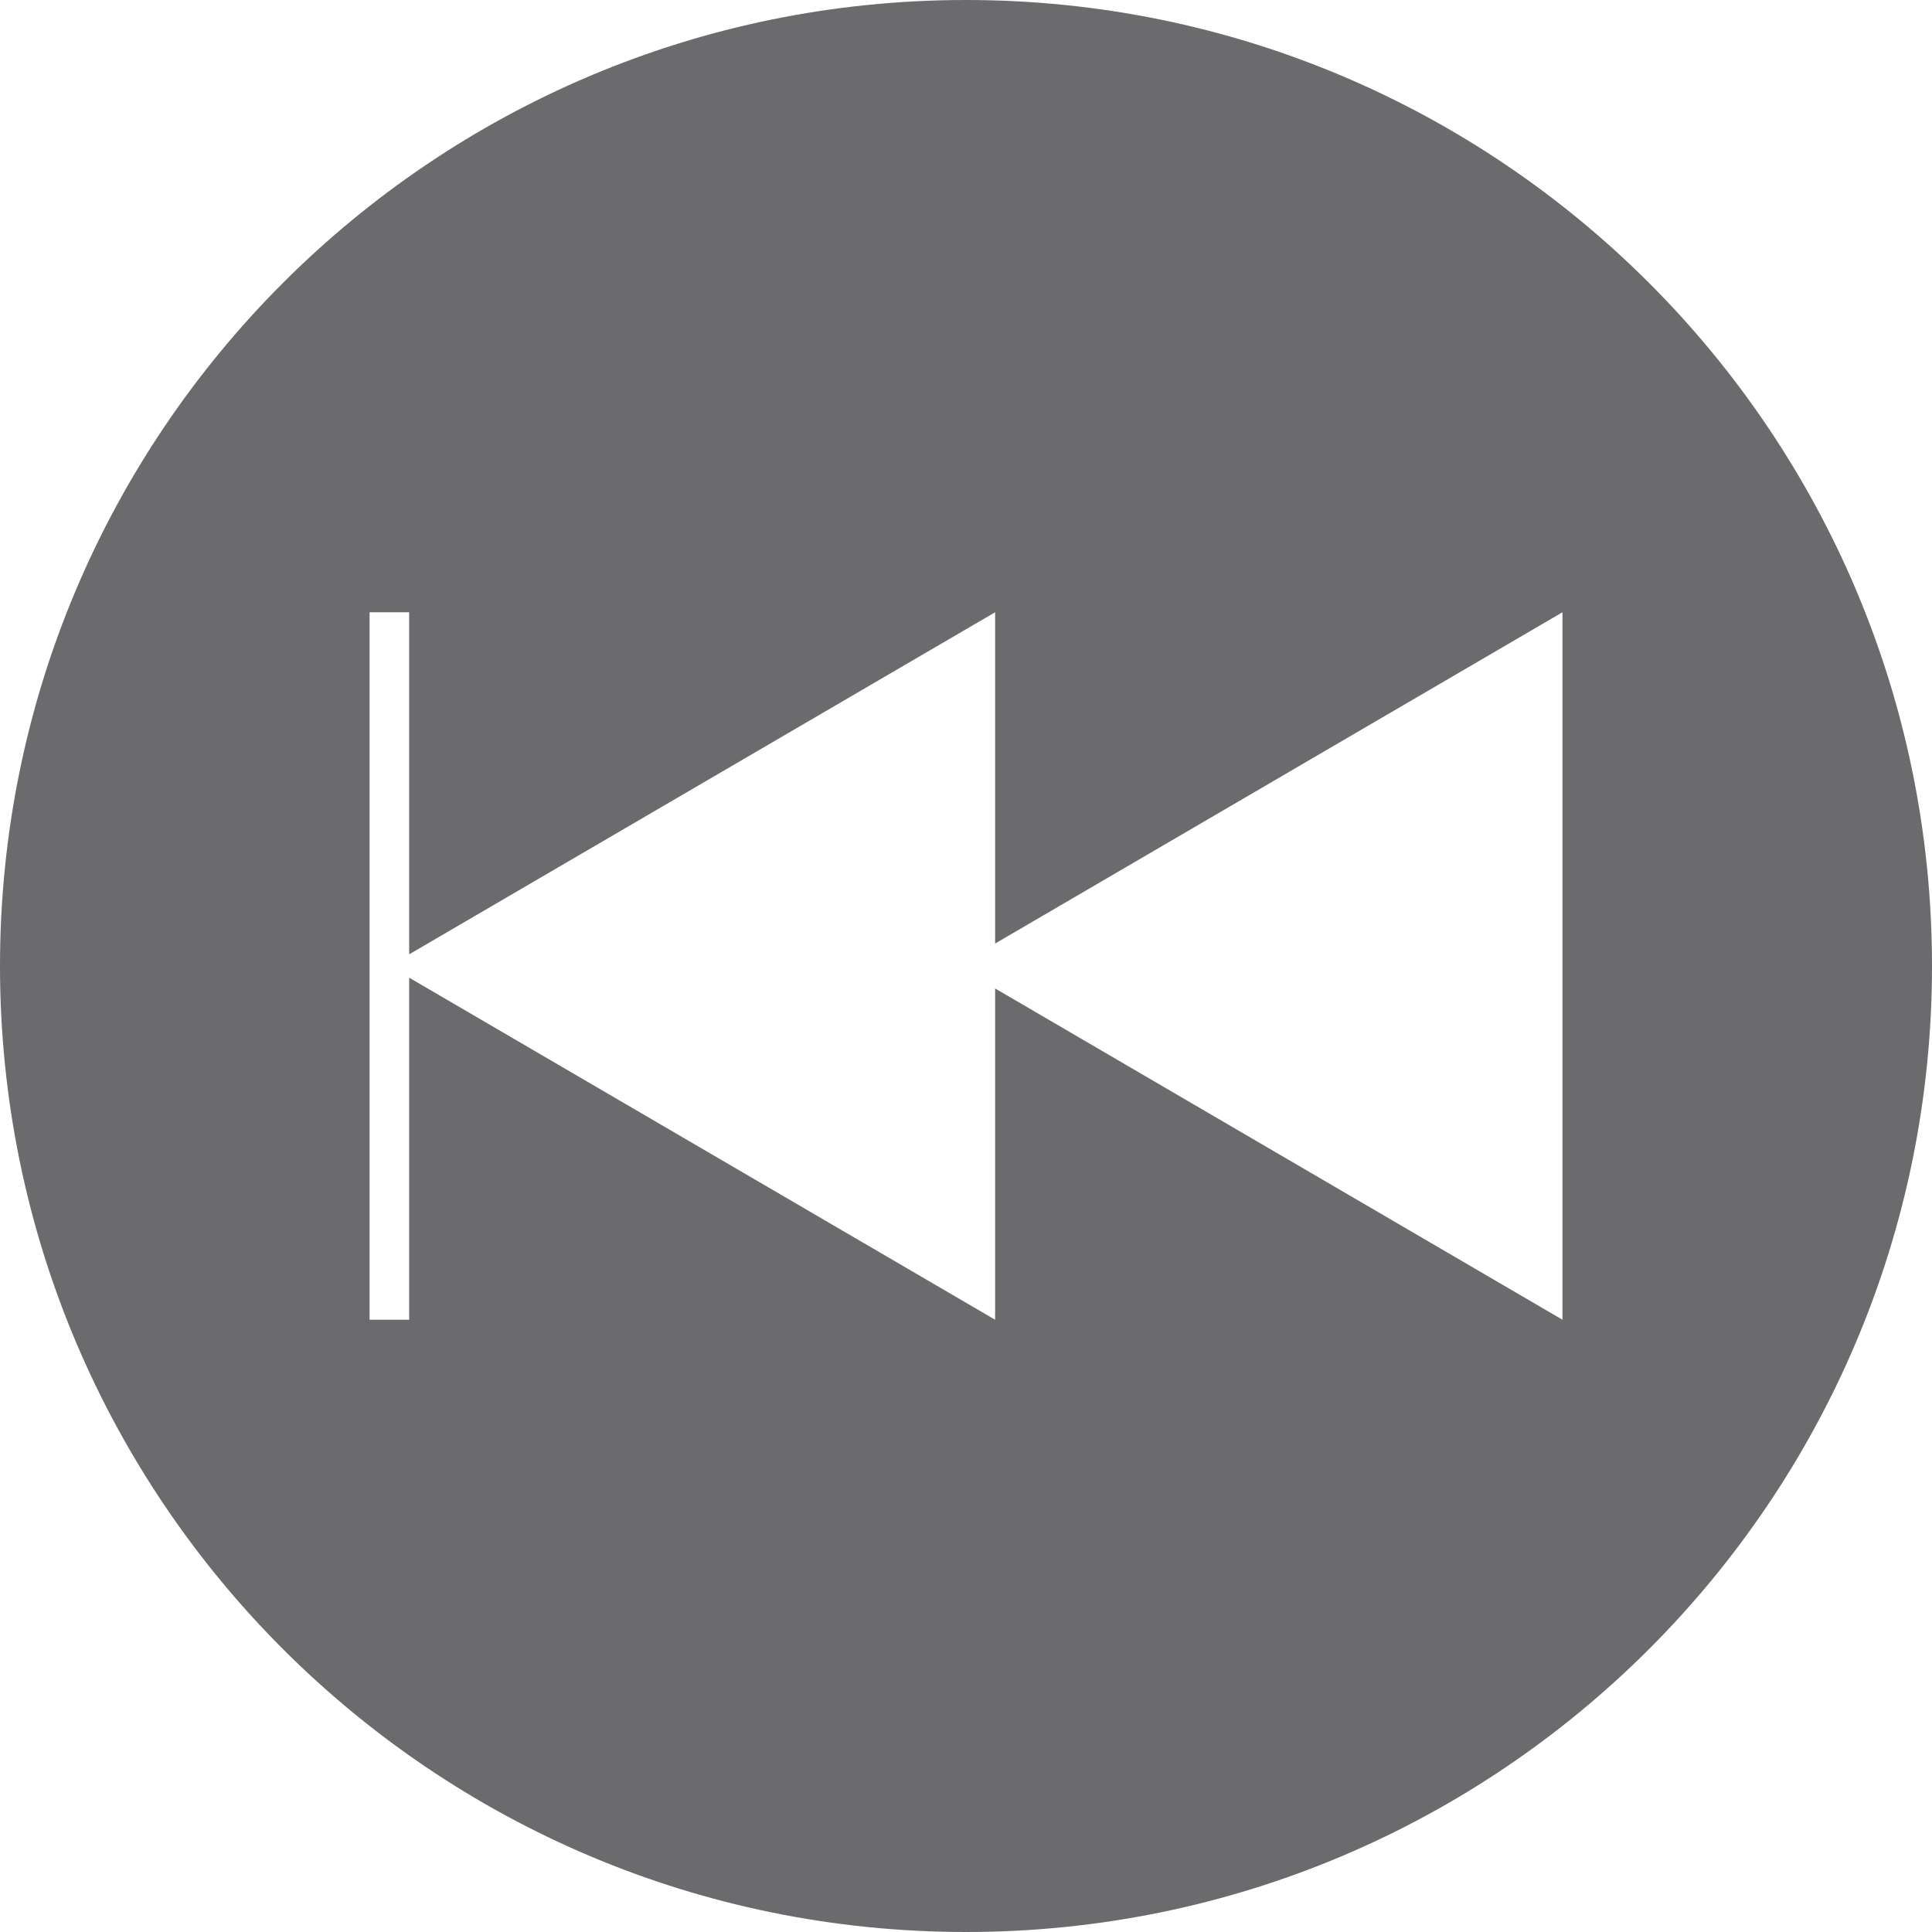
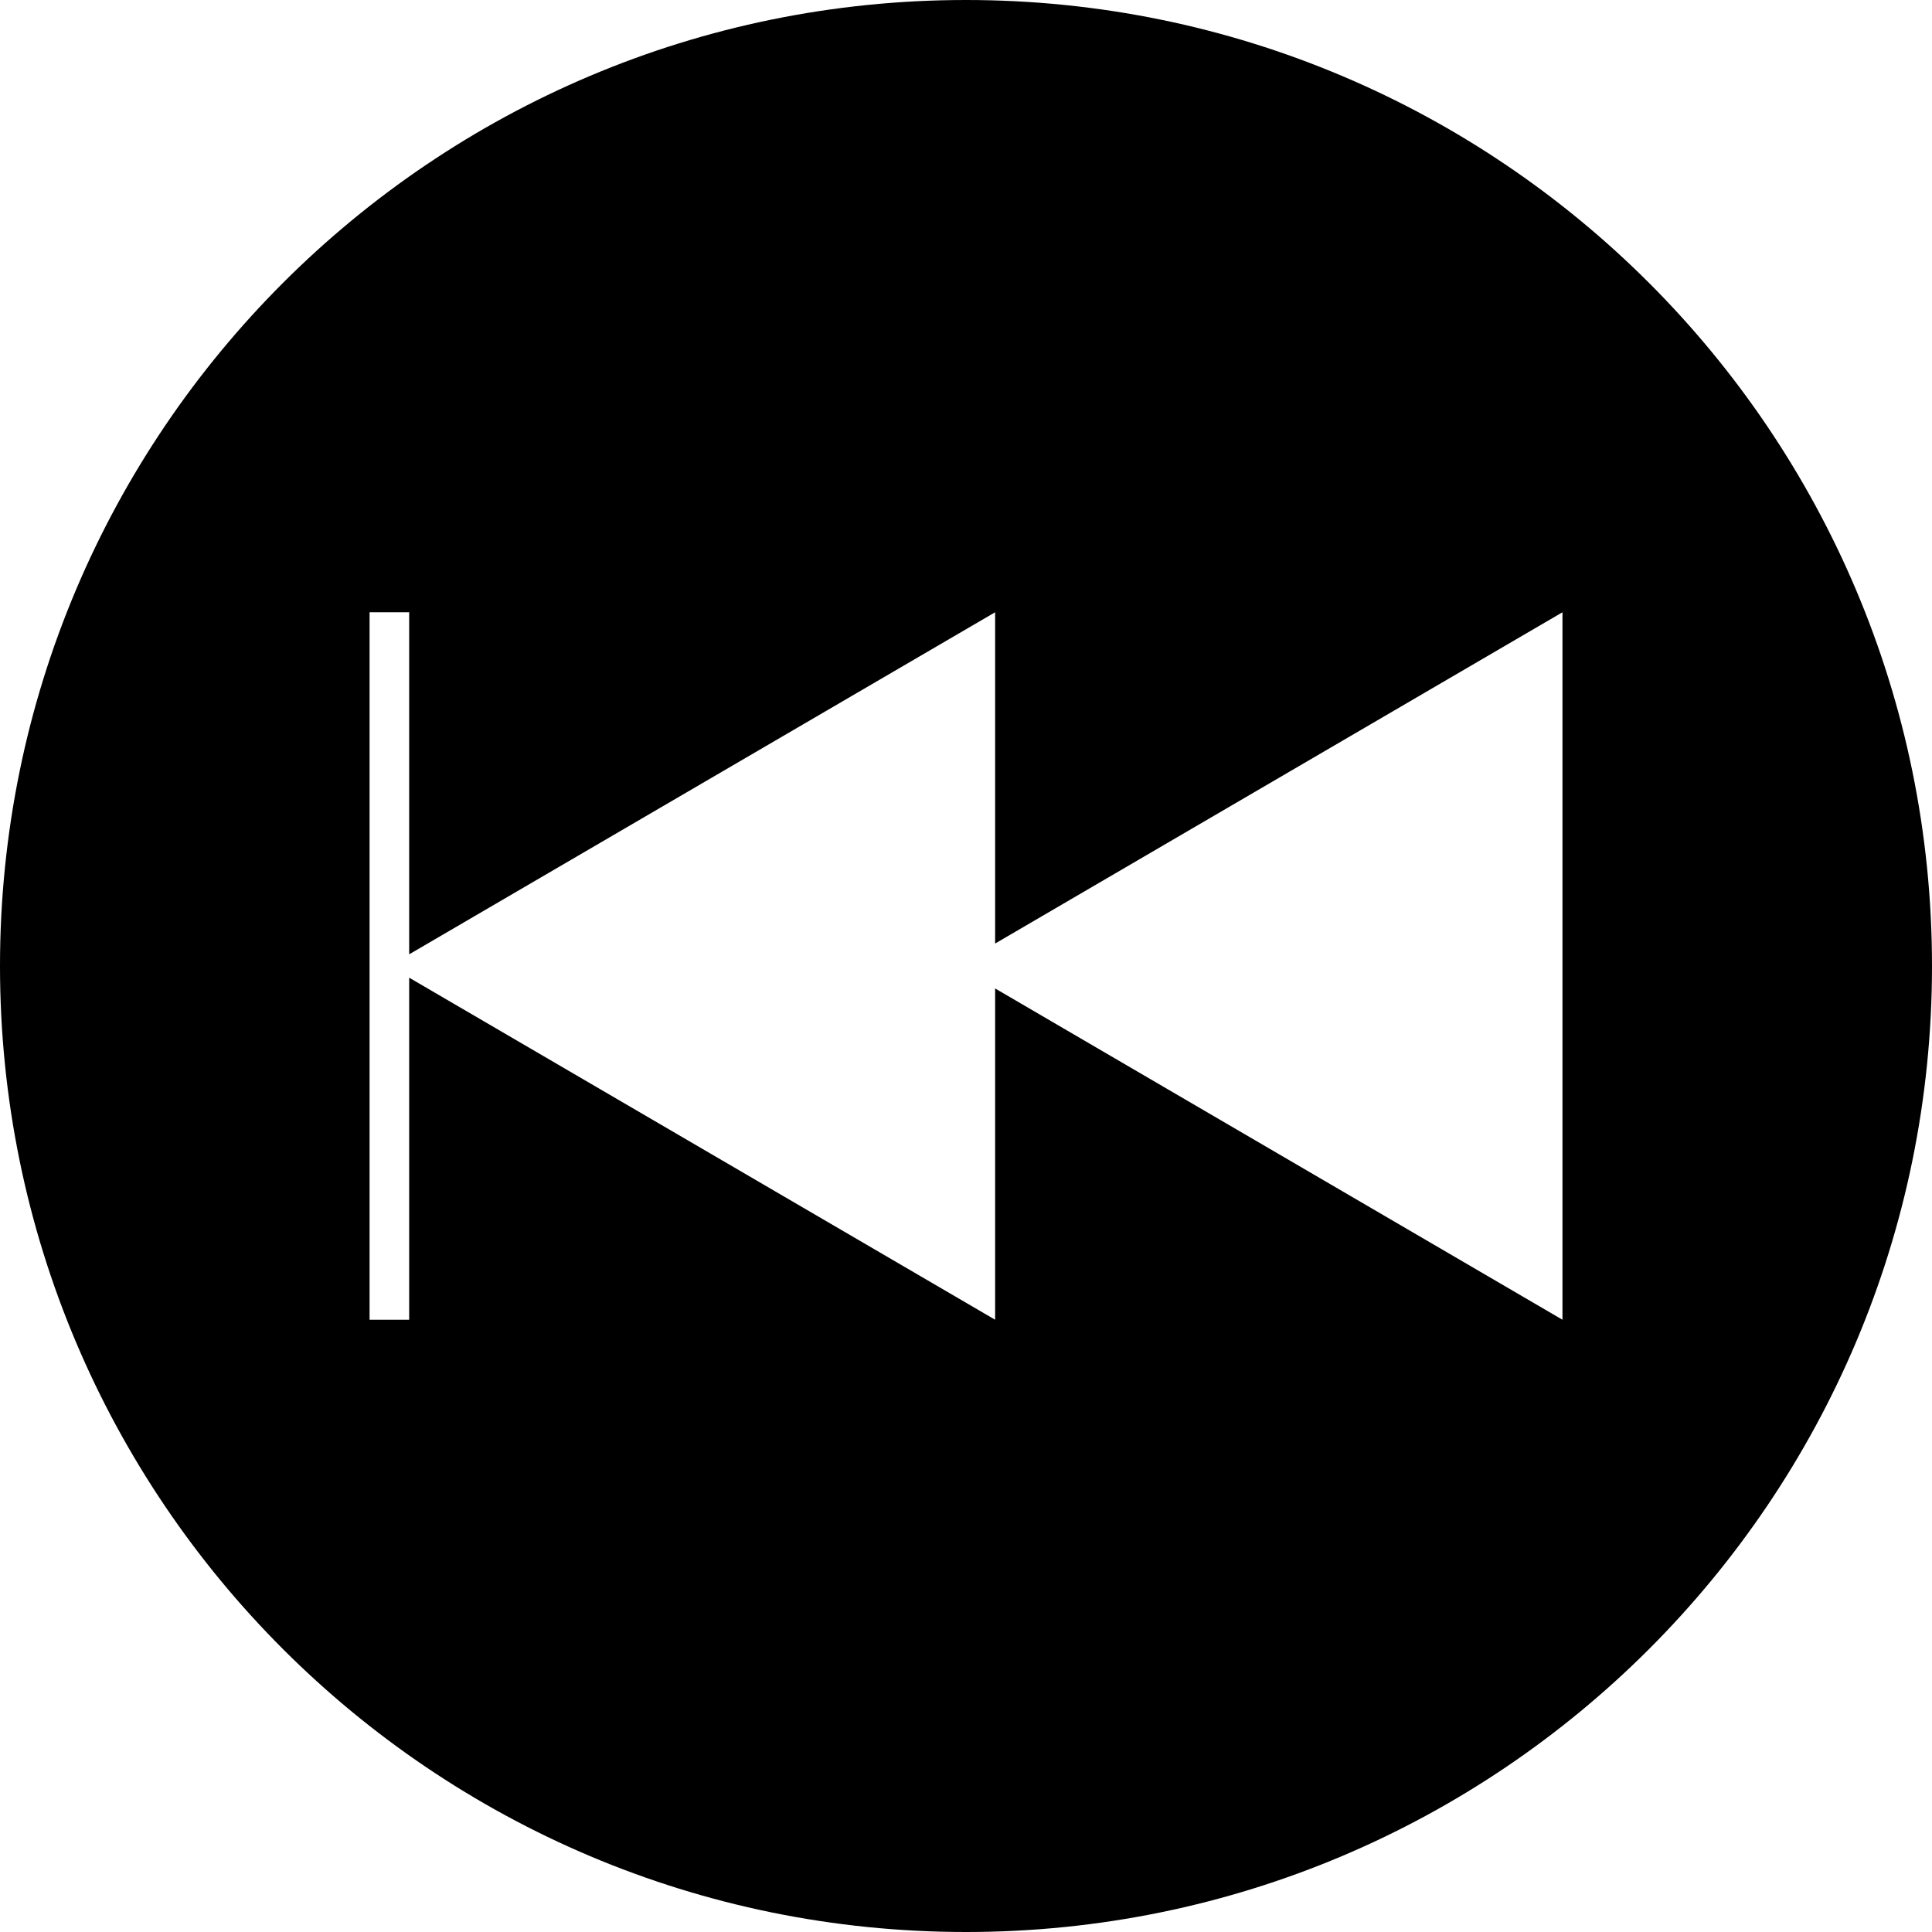
- <svg xmlns="http://www.w3.org/2000/svg" version="1.1" id="svg5767" viewBox="0 0 43.18 43.18" height="12.186mm" width="12.186mm">
-   <defs id="defs5769" />
-   <g transform="translate(458.7327,-419.3438)" id="layer1">
-     <path d="M 21.59,0 A 21.59,21.59 0 0 0 0,21.59 21.59,21.59 0 0 0 21.59,43.18 21.59,21.59 0 0 0 43.18,21.59 21.59,21.59 0 0 0 21.59,0 Z m -13.33,13.684 0.885,0 0,7.645 13.096,-7.645 0,7.404 12.68,-7.404 0,15.812 -12.68,-7.404 0,7.404 -13.096,-7.645 0,7.645 -0.885,0 0,-15.812 z" style="opacity:1;fill:#6b6b6e;fill-opacity:1;stroke:none;stroke-width:1;stroke-linejoin:round;stroke-miterlimit:4;stroke-dasharray:none;stroke-opacity:1" transform="translate(-458.7327,419.3438)" id="path4605-7-7-3-8-79" />
+ <svg id="player-action-previous" width="43px" height="43px" viewBox="0 0 43.18 43.18" version="1.1">
+   <g id="layer1" transform="translate(458.7327,-419.3438)">
+     <path d="M 21.59,0 A 21.59,21.59 0 0 0 0,21.59 21.59,21.59 0 0 0 21.59,43.18 21.59,21.59 0 0 0 43.18,21.59 21.59,21.59 0 0 0 21.59,0 Z m -13.33,13.684 0.885,0 0,7.645 13.096,-7.645 0,7.404 12.68,-7.404 0,15.812 -12.68,-7.404 0,7.404 -13.096,-7.645 0,7.645 -0.885,0 0,-15.812 z" transform="translate(-458.7327,419.3438)" id="path4605-7-7-3-8-79" />
  </g>
</svg>
